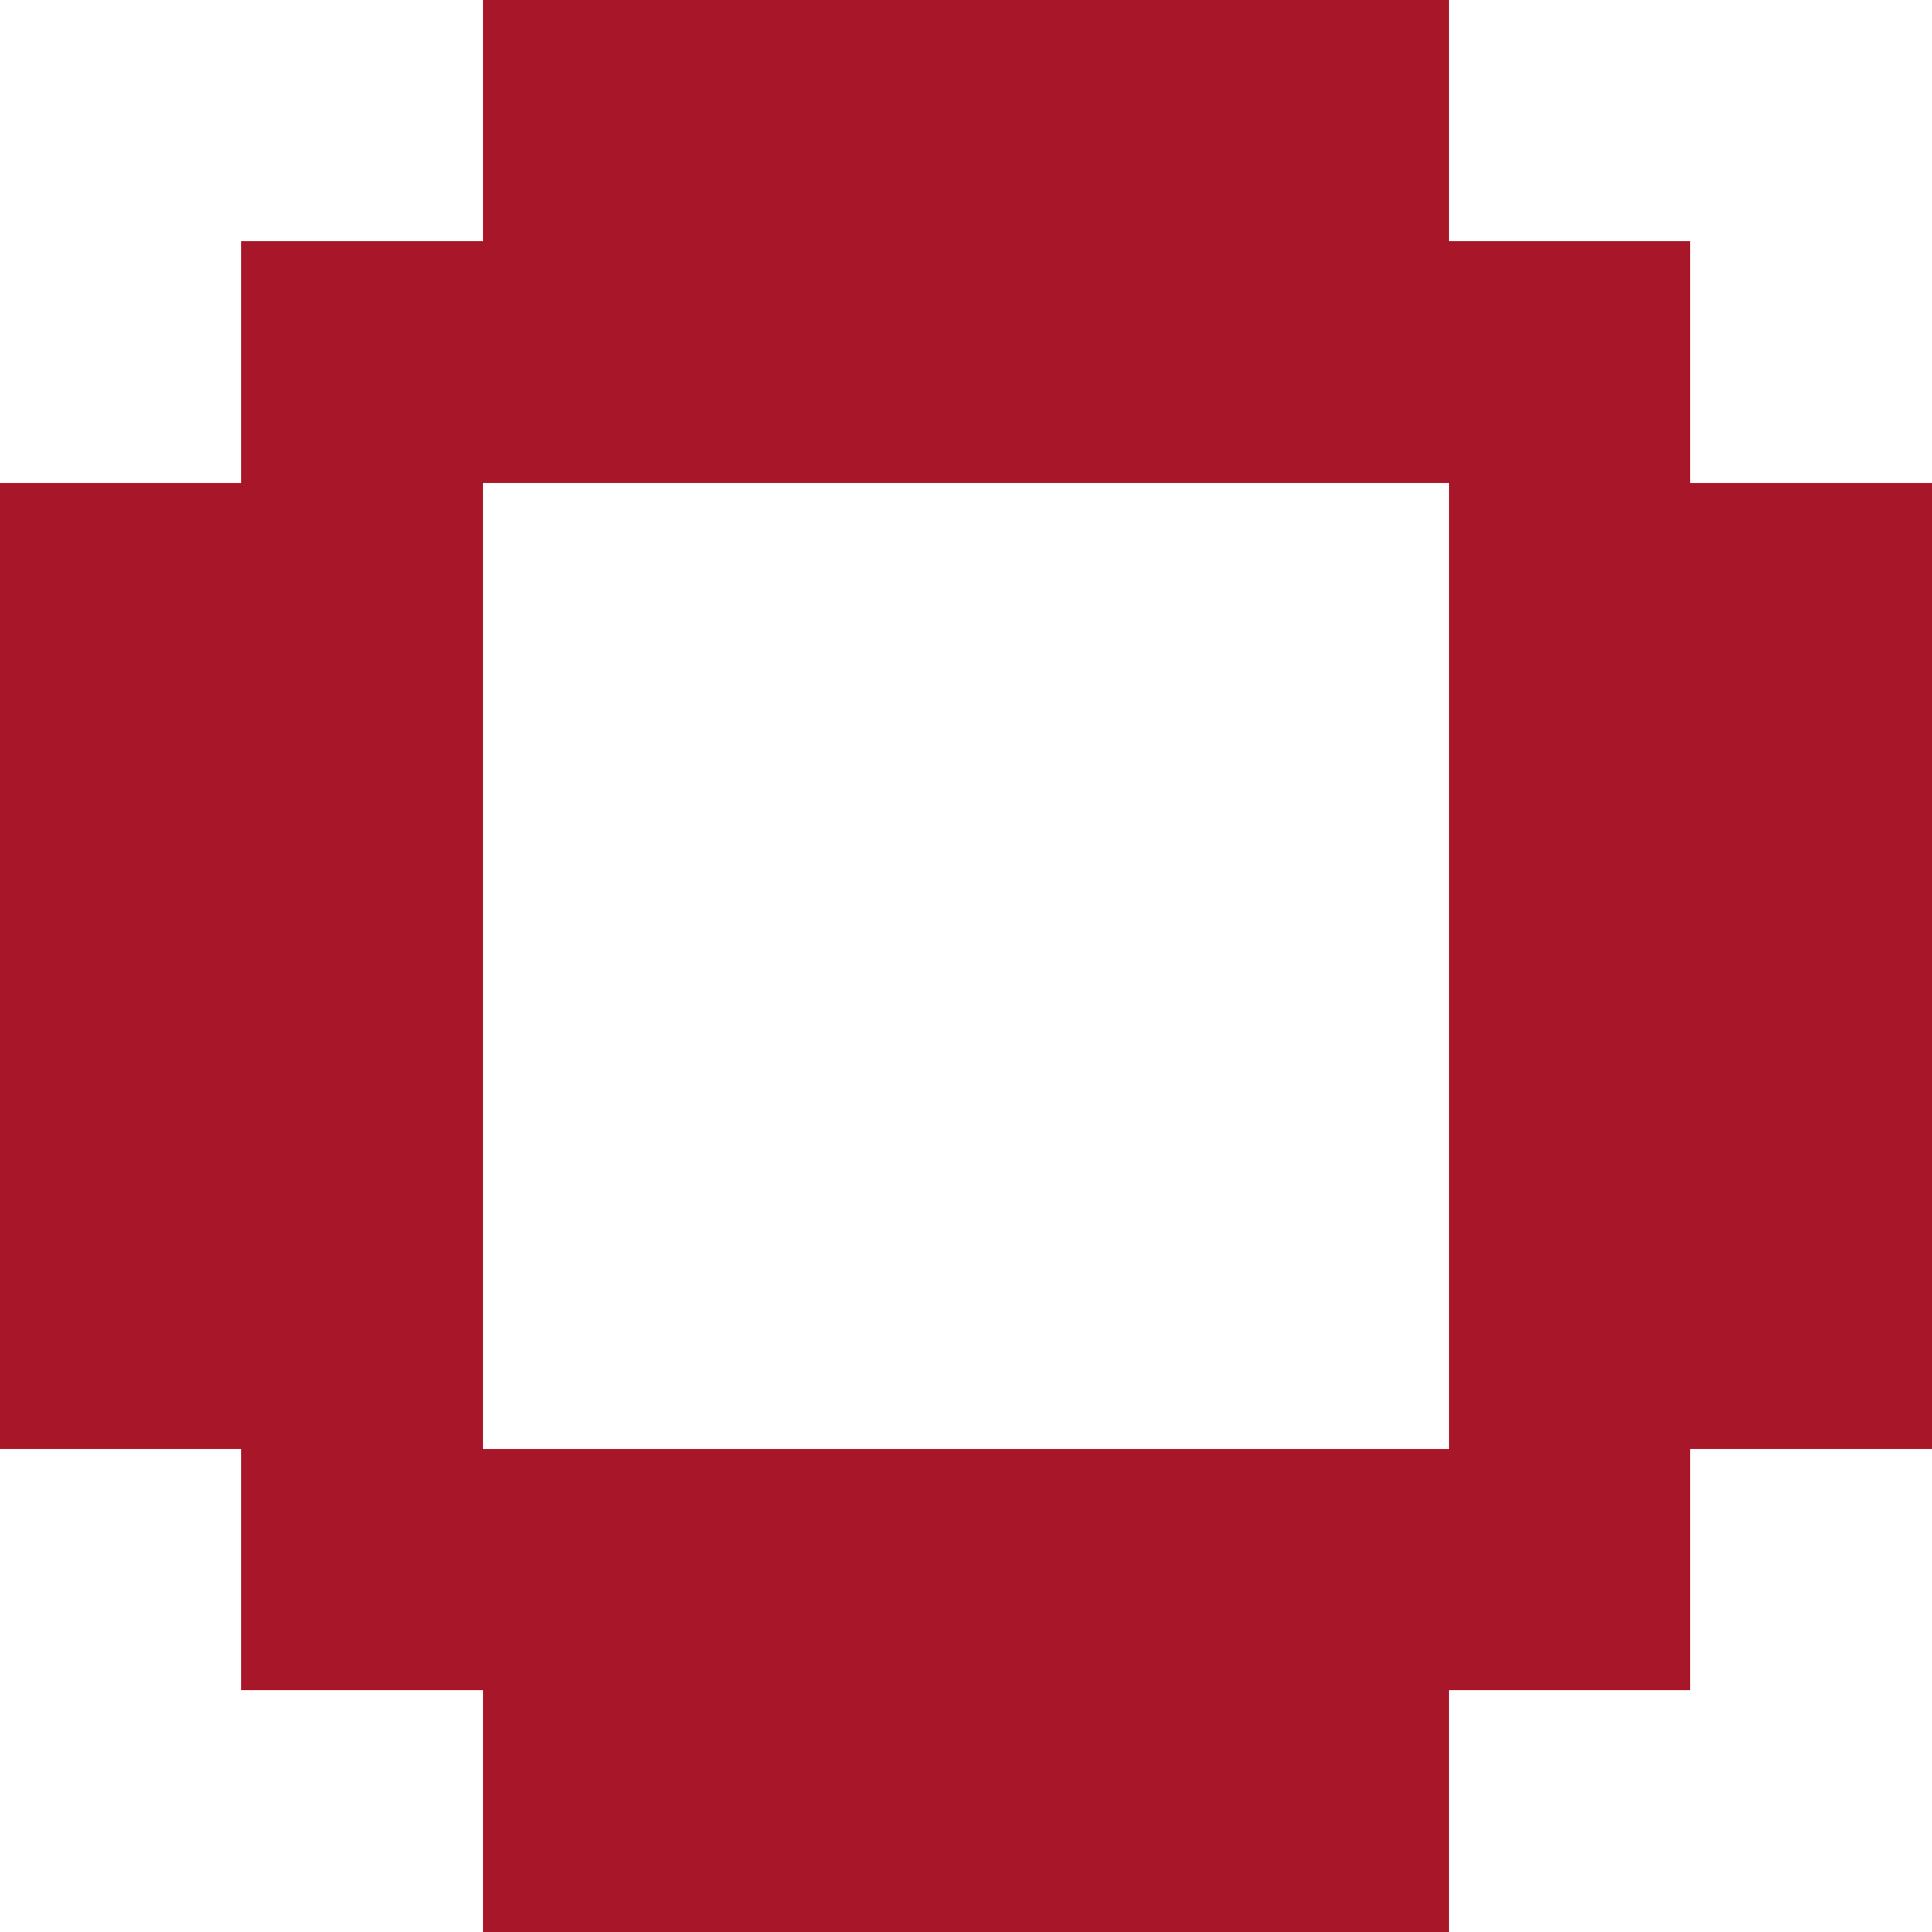
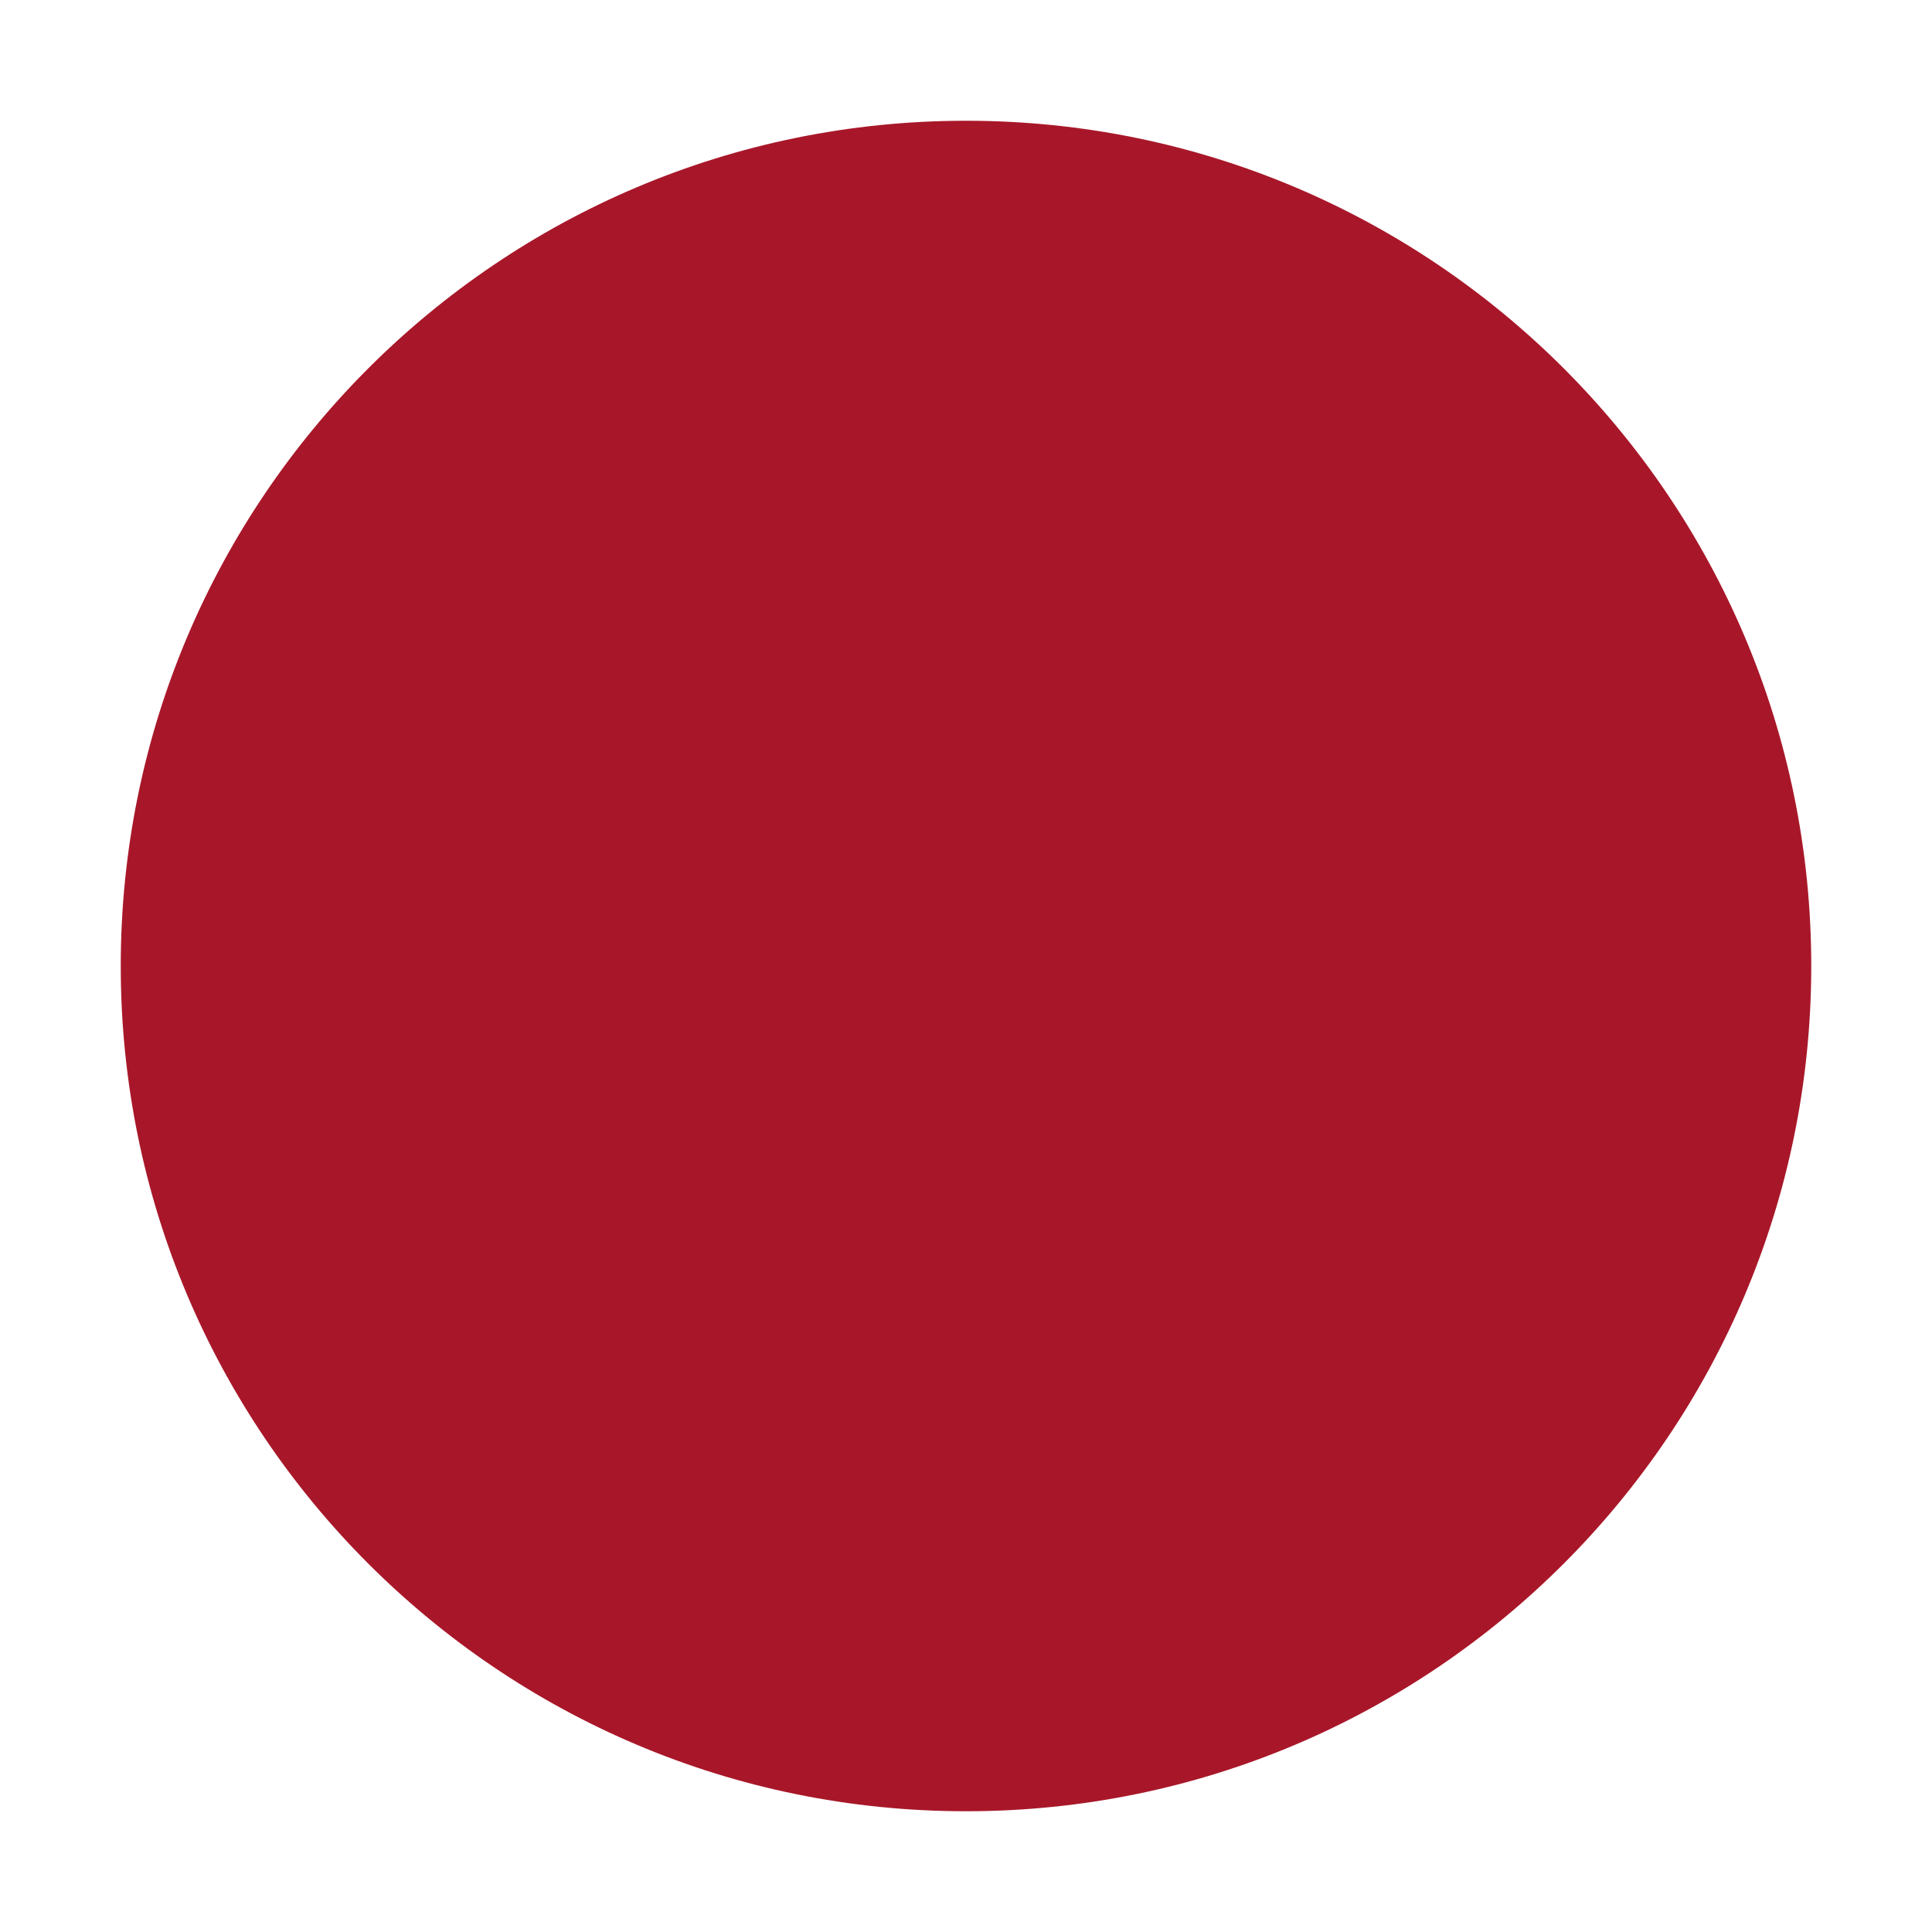
- <svg xmlns="http://www.w3.org/2000/svg" viewBox="0 0 8 8" shape-rendering="crispEdges">
+ <svg xmlns="http://www.w3.org/2000/svg" viewBox="0 0 16 16">
  <style>
-     .o { fill: #A81729; }
-     @media (prefers-color-scheme: dark) { .o { fill: #CA414F; } }
+     .rec { fill: #A81729; }
+     @media (prefers-color-scheme: dark) { .rec { fill: #CA414F; } }
  </style>
-   <path class="o" d="M2 0H6V1H2ZM1 1H7V2H1ZM0 2H2V3H0ZM6 2H8V3H6ZM0 3H2V4H0ZM6 3H8V4H6ZM0 4H2V5H0ZM6 4H8V5H6ZM0 5H2V6H0ZM6 5H8V6H6ZM1 6H7V7H1ZM2 7H6V8H2Z" />
+   <circle class="rec" cx="8" cy="8" r="7" />
</svg>
